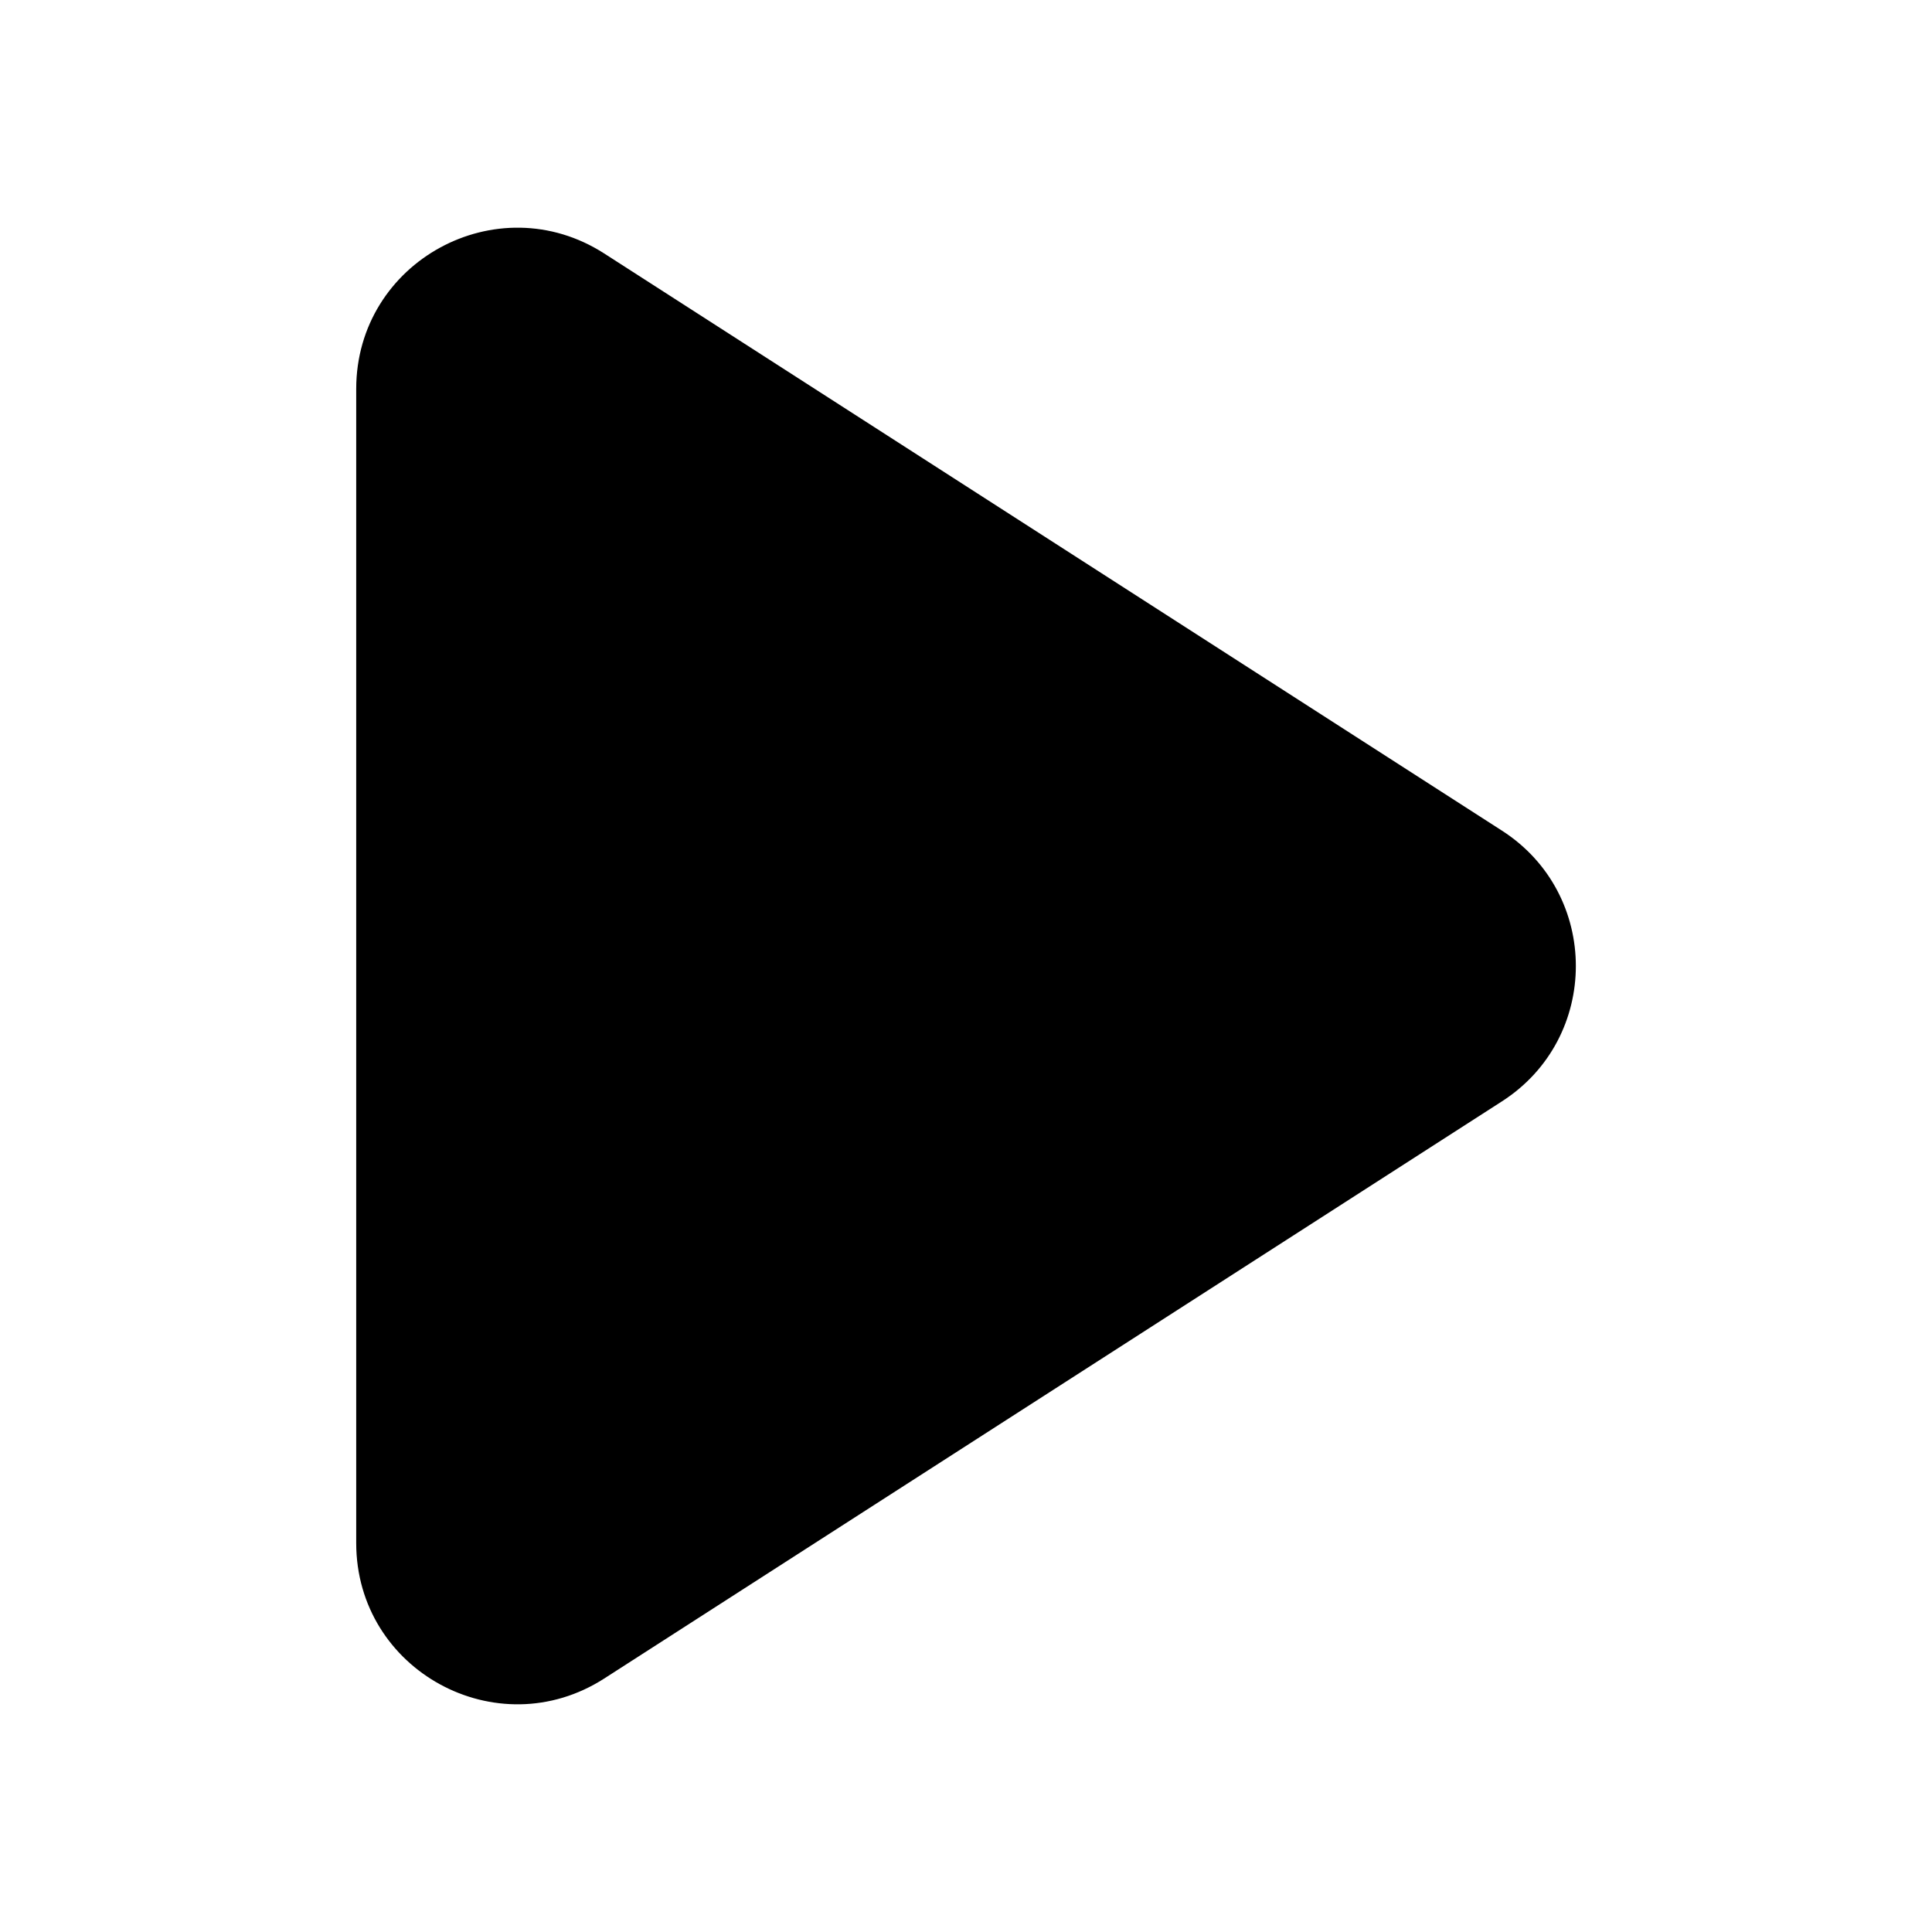
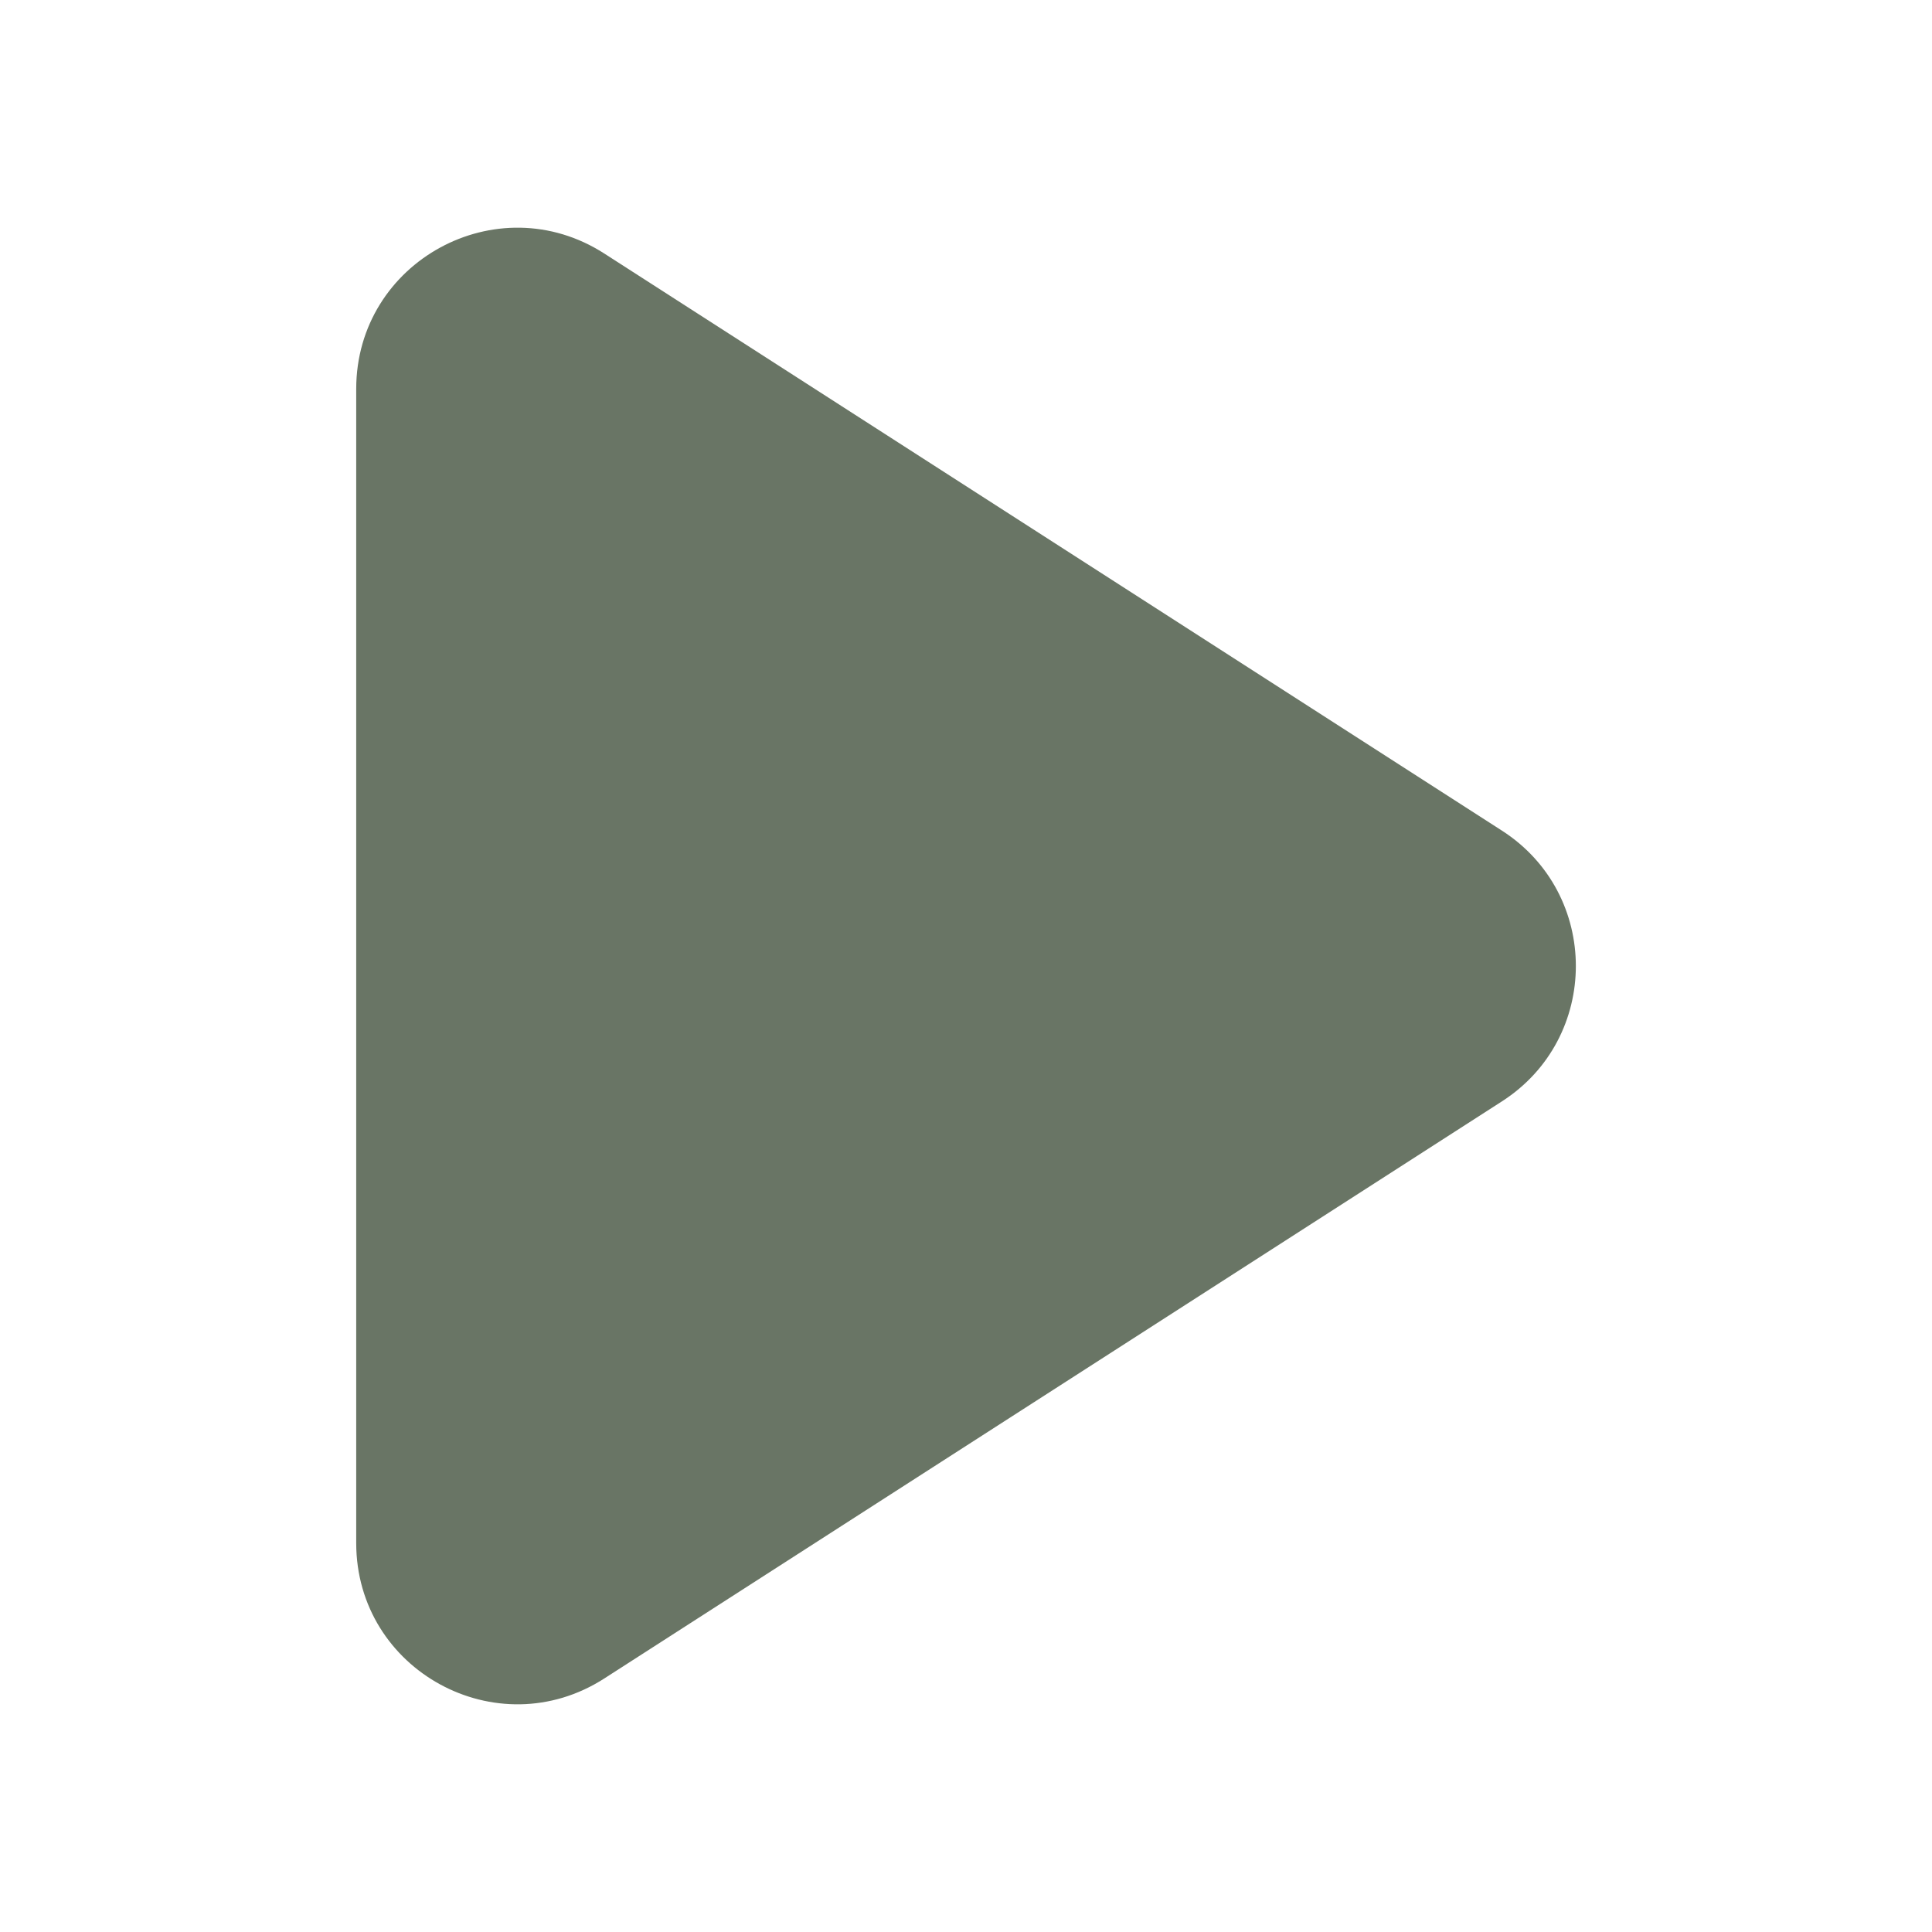
- <svg xmlns="http://www.w3.org/2000/svg" width="800px" height="800px" viewBox="0 0 24 24" fill="none">
-   <path d="M7.506 3.149C6.175 2.294 4.425 3.249 4.425 4.832V19.168C4.425 20.751 6.175 21.706 7.506 20.851L18.657 13.682C19.882 12.895 19.882 11.105 18.657 10.318L7.506 3.149Z" fill="#000000" />
+ <svg xmlns="http://www.w3.org/2000/svg" width="800px" height="800px" viewBox="0 0 24 24" fill="none" version="1.1" id="svg1">
+   <defs id="defs1" />
+   <path d="M7.506 3.149C6.175 2.294 4.425 3.249 4.425 4.832V19.168C4.425 20.751 6.175 21.706 7.506 20.851L18.657 13.682C19.882 12.895 19.882 11.105 18.657 10.318L7.506 3.149Z" fill="#000000" id="path1" style="fill:#697565;fill-opacity:1" />
</svg>
